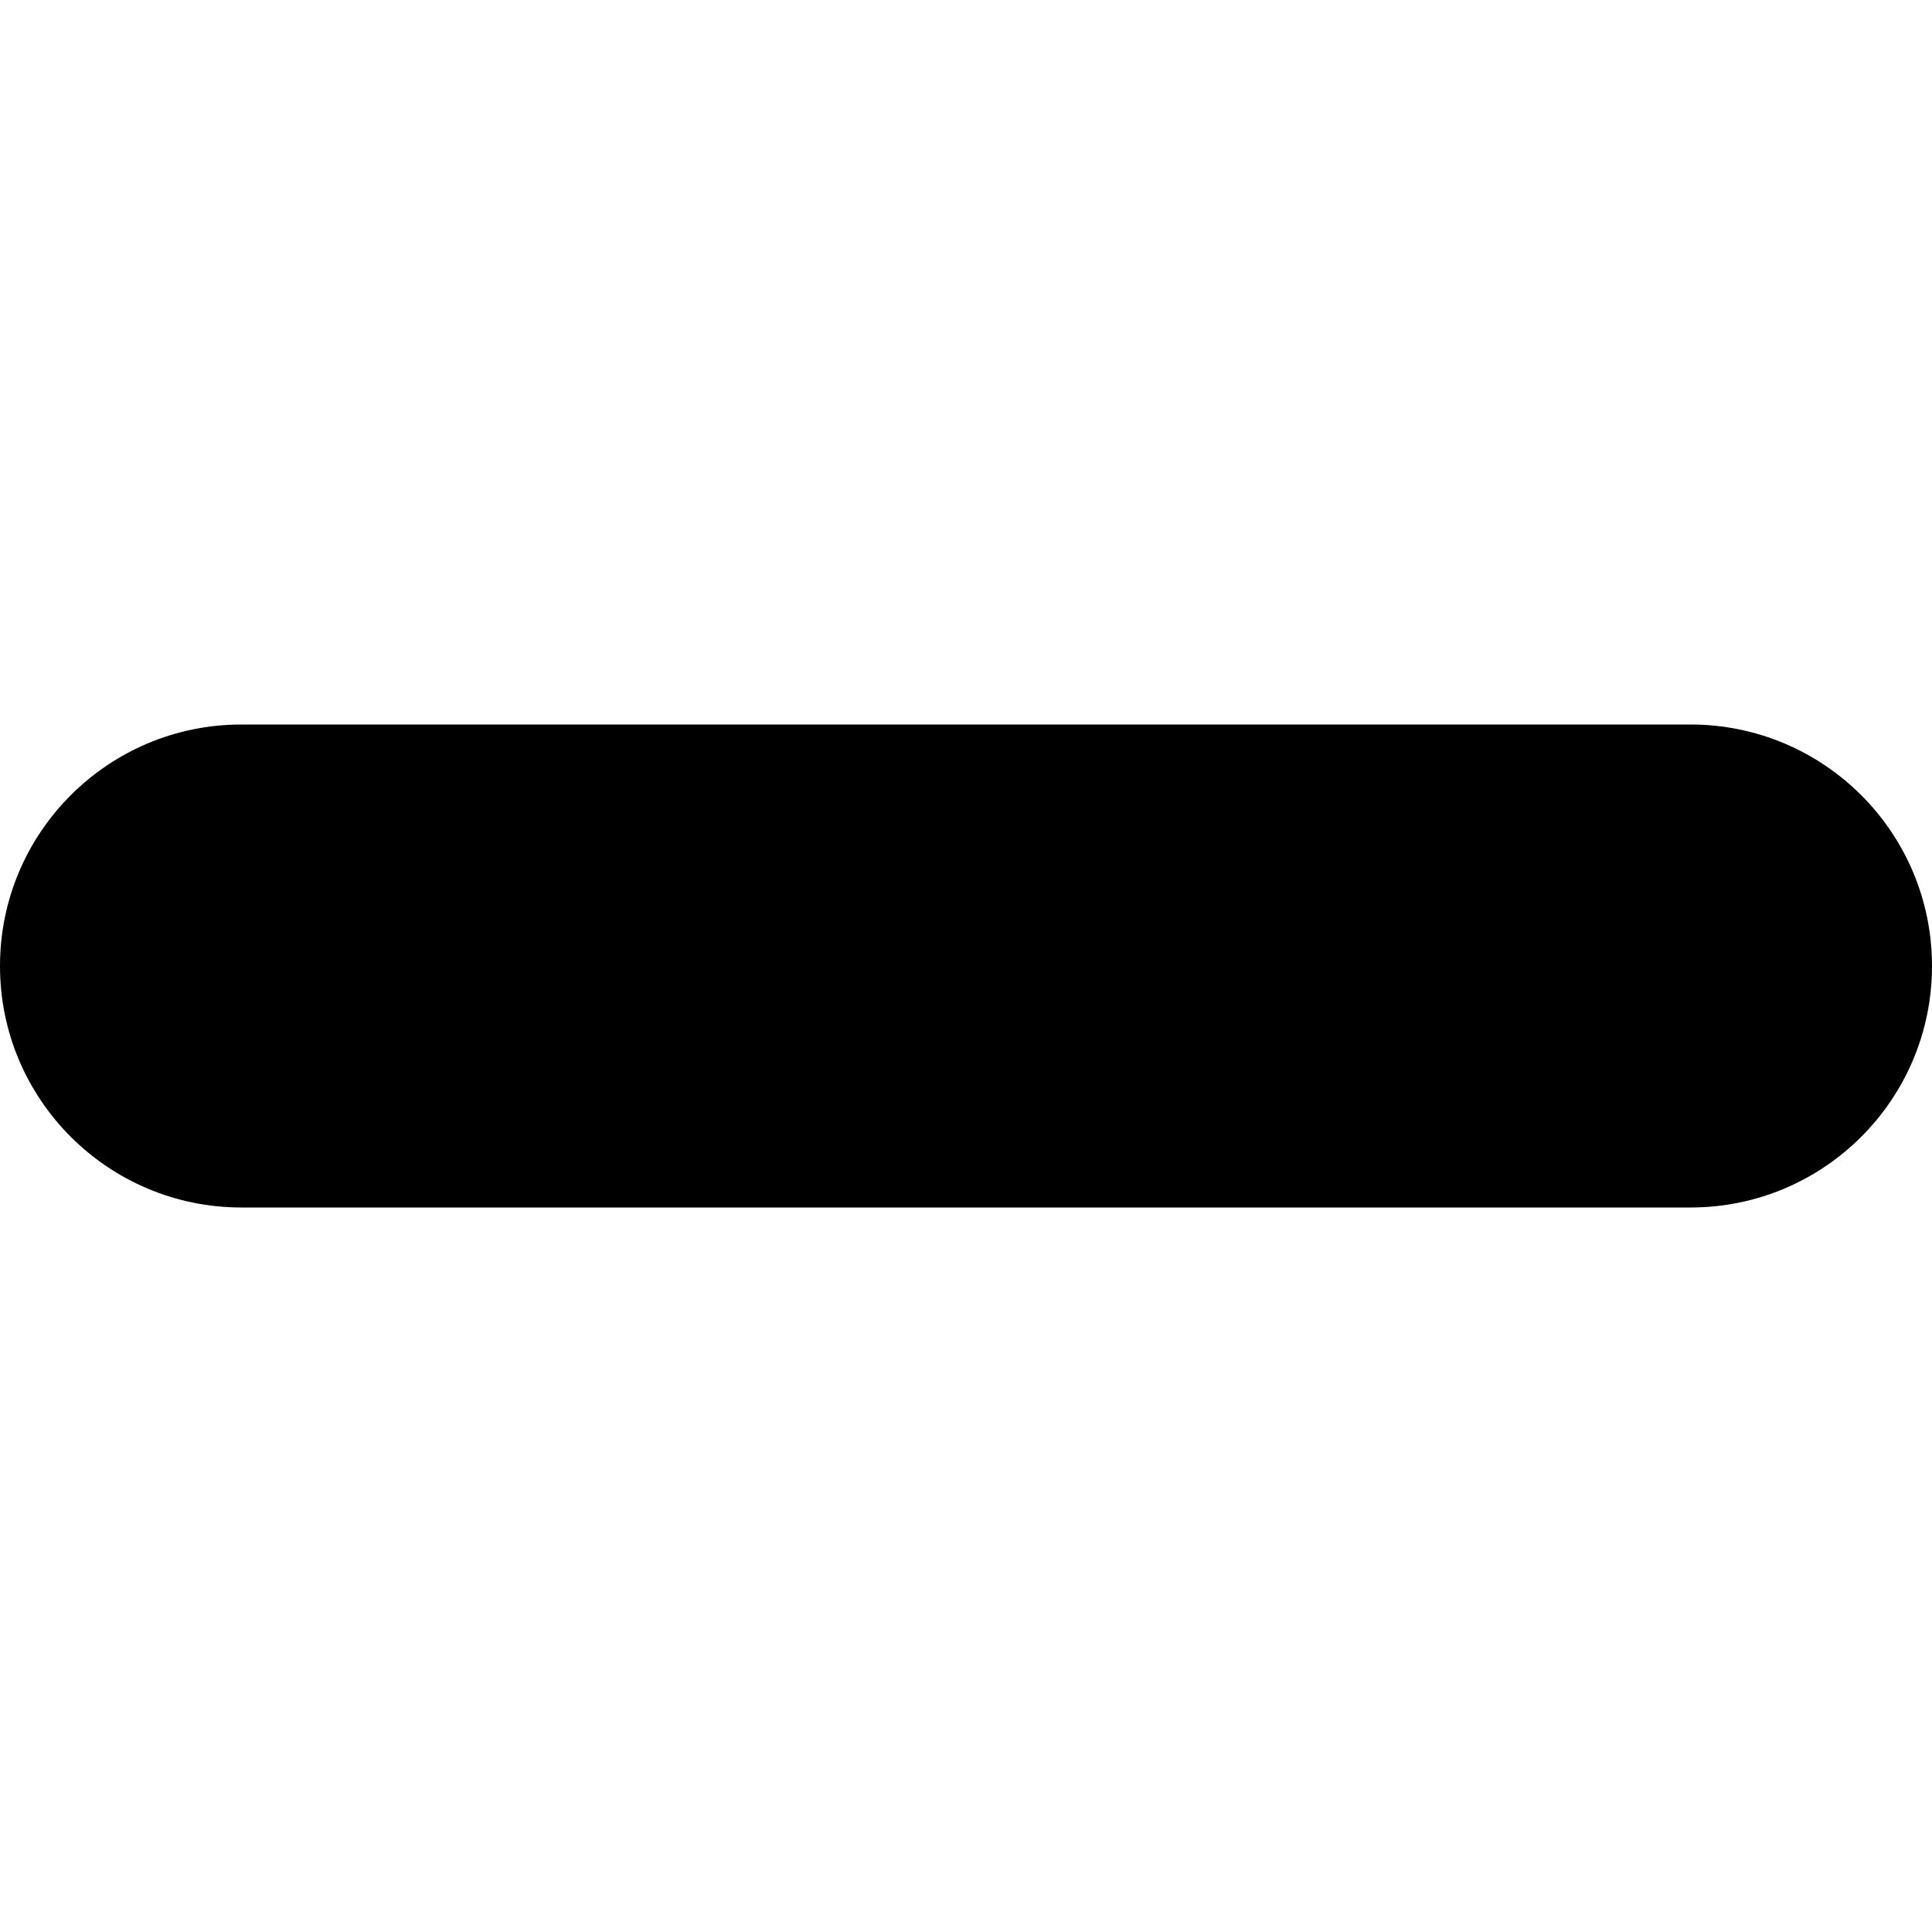
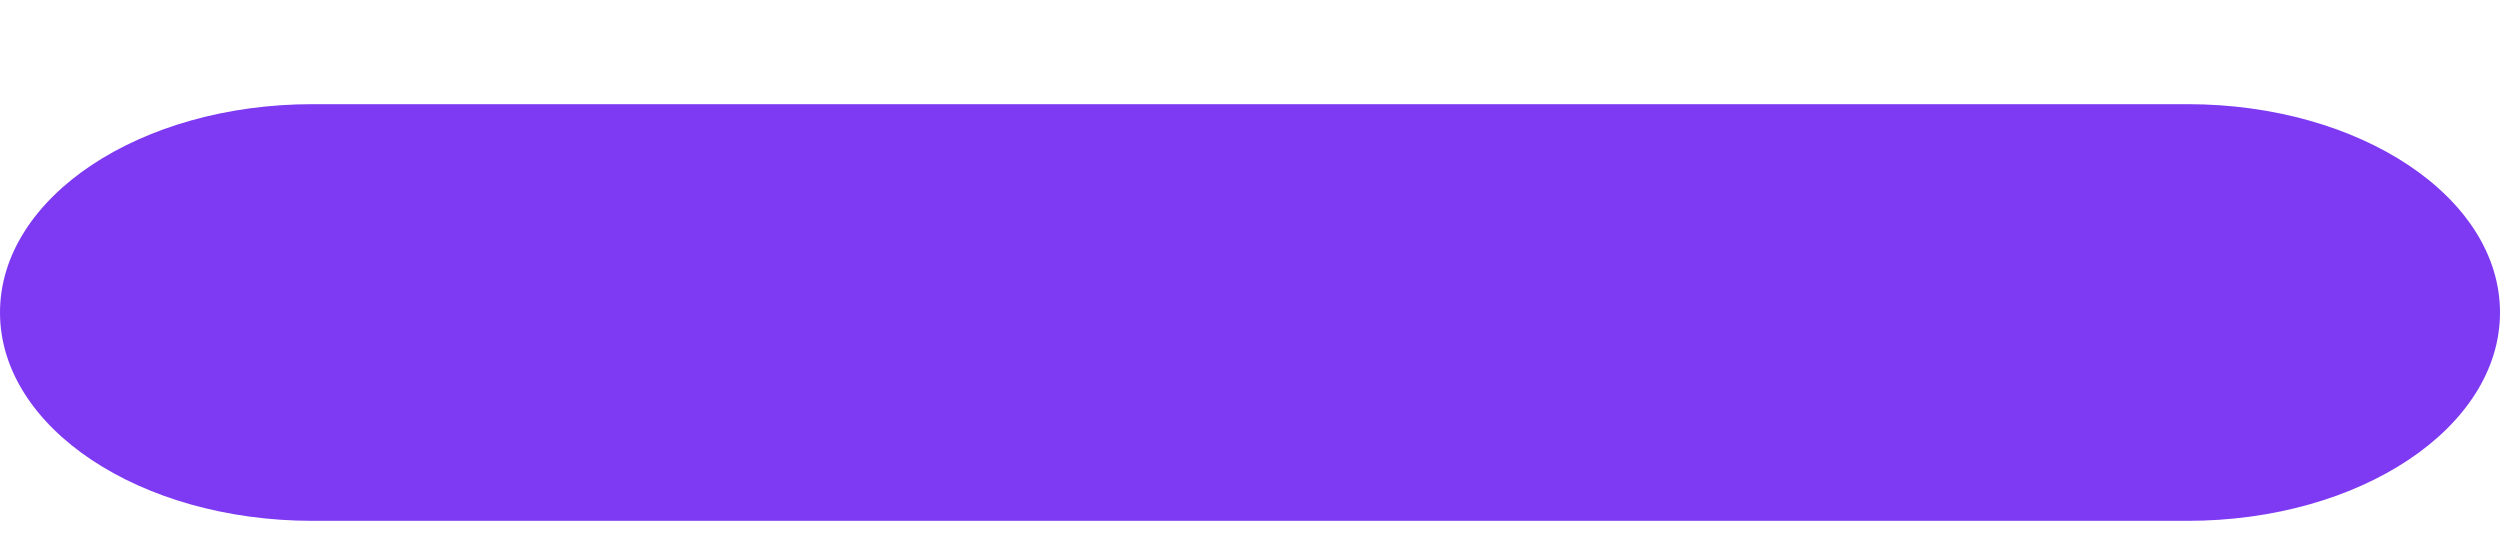
- <svg xmlns="http://www.w3.org/2000/svg" width="800px" height="800px" viewBox="0 -12 32 32" version="1.1">
-   <defs>
- 
- </defs>
-   <g id="Page-1" stroke="none" stroke-width="1" fill="none" fill-rule="evenodd">
-     <g id="Icon-Set-Filled" transform="translate(-414, -1049)" fill="#000000">
-       <path d="M442,1049 L418,1049 C415.791,1049 414,1050.79 414,1053 C414,1055.21 415.791,1057 418,1057 L442,1057 C444.209,1057 446,1055.21 446,1053 C446,1050.79 444.209,1049 442,1049" id="minus">
- 
- </path>
-     </g>
-   </g>
+ <svg xmlns="http://www.w3.org/2000/svg" width="18" height="4" viewBox="0 0 18 4" fill="none">
+   <path fill-rule="evenodd" clip-rule="evenodd" d="M15.75 0.75H2.25C1.007 0.75 0 1.421 0 2.25C0 3.079 1.007 3.75 2.25 3.75H15.75C16.993 3.75 18 3.079 18 2.25C18 1.421 16.993 0.75 15.75 0.75Z" fill="#7E3AF2" />
</svg>
